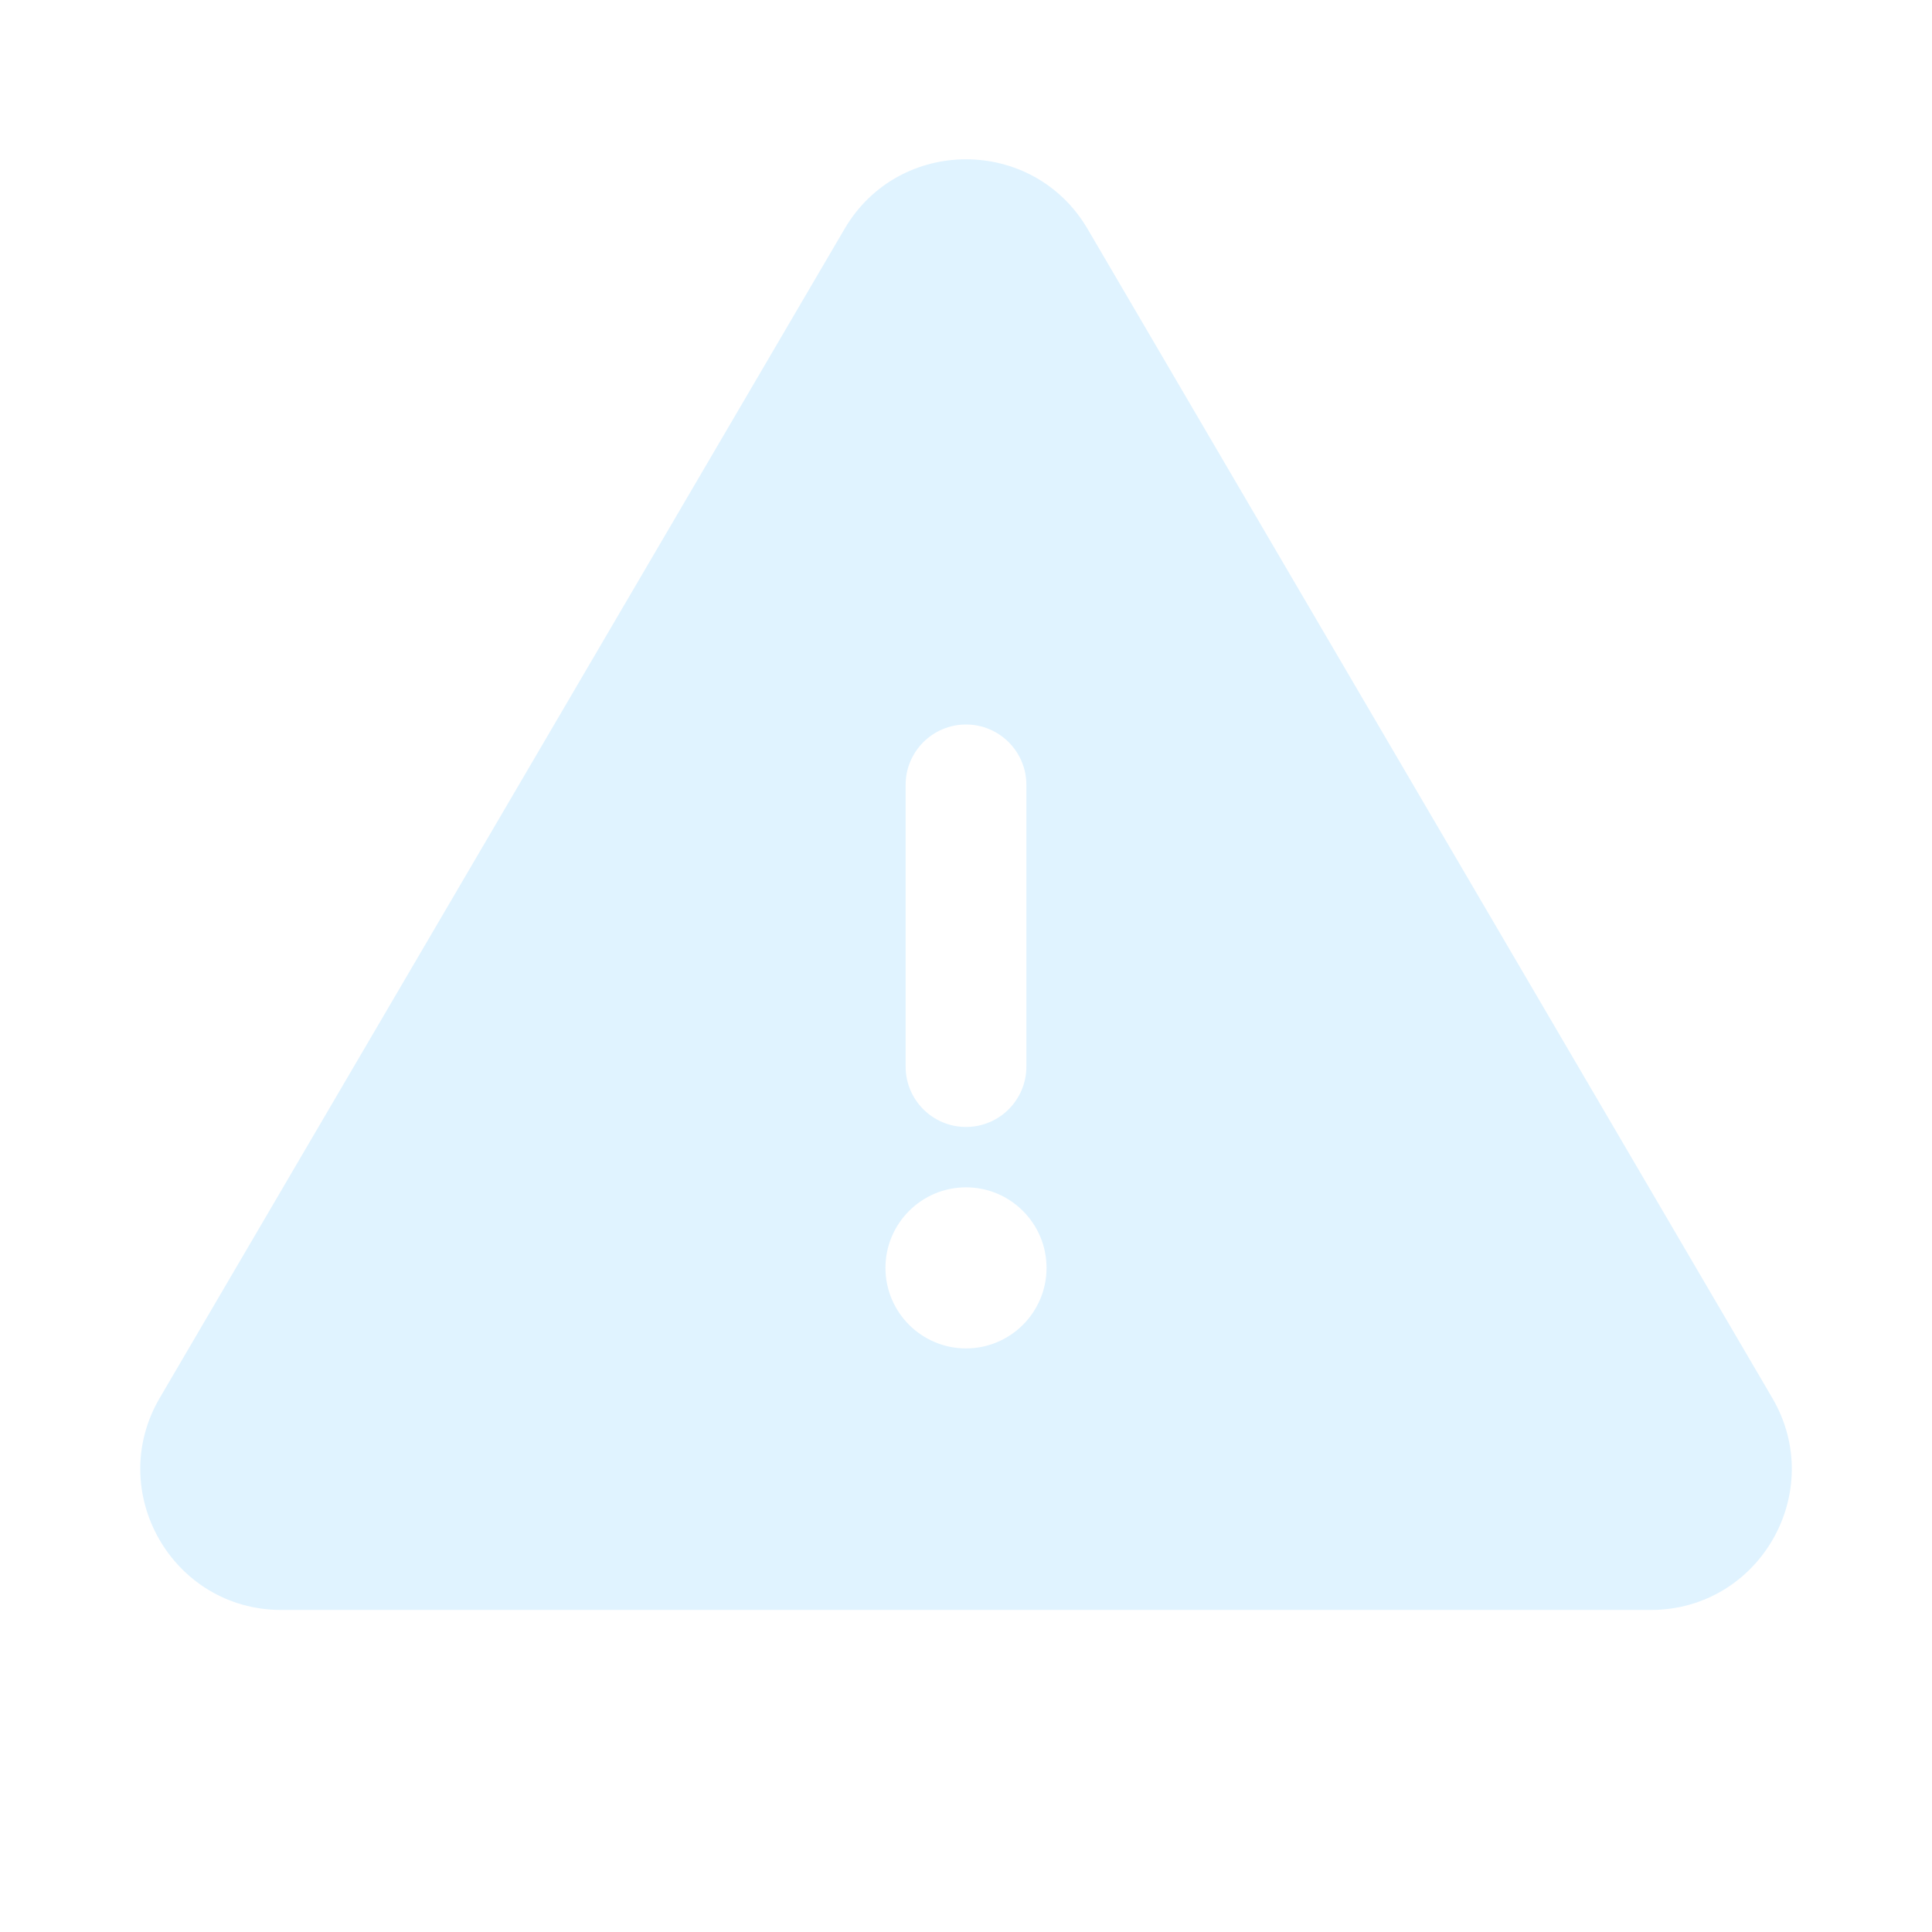
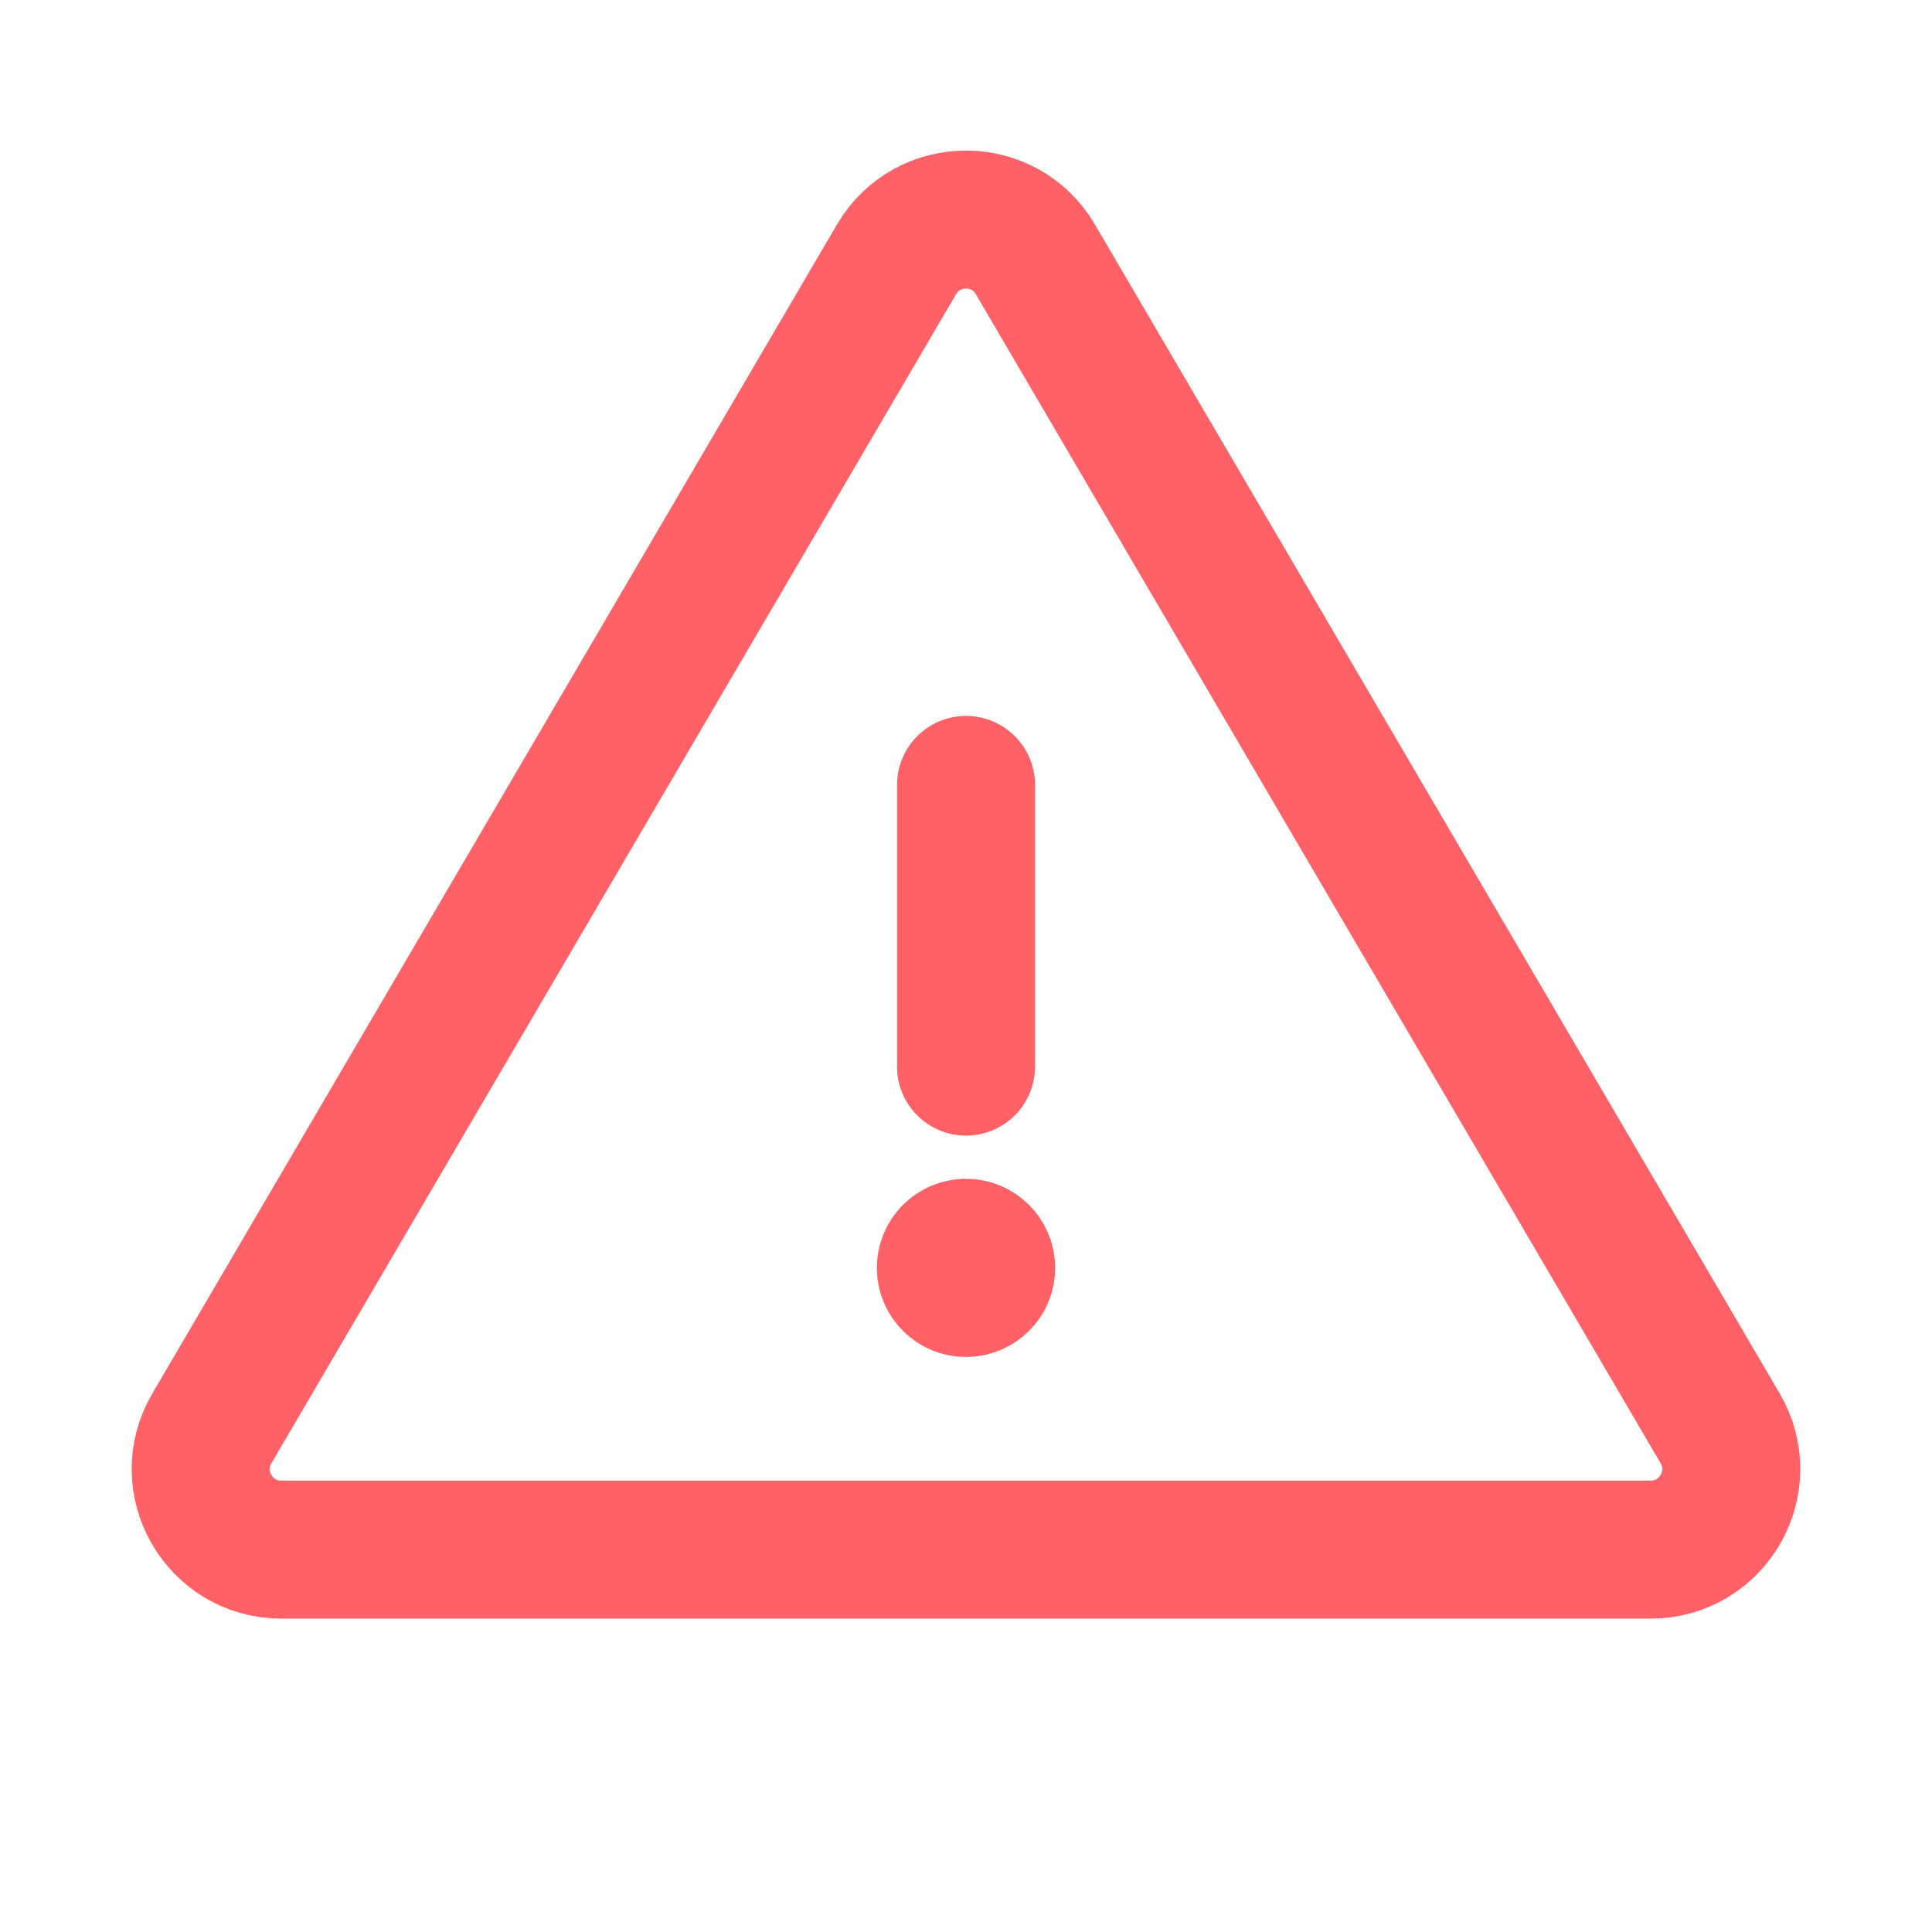
- <svg xmlns="http://www.w3.org/2000/svg" width="1em" height="1em" color="#E0F3FF" viewBox="0 0 16 16" fill="none">
-   <path fill-rule="evenodd" clip-rule="evenodd" d="M6.994 1.896C7.444 1.127 8.556 1.127 9.007 1.896L14.677 11.577C15.133 12.355 14.572 13.333 13.67 13.333H2.33C1.429 13.333 0.868 12.355 1.323 11.577L6.994 1.896ZM8 6C8.276 6 8.5 6.224 8.5 6.5V8.833C8.5 9.109 8.276 9.333 8 9.333C7.724 9.333 7.5 9.109 7.5 8.833V6.5C7.5 6.224 7.724 6 8 6ZM8.667 10.5C8.667 10.868 8.368 11.167 8 11.167C7.632 11.167 7.333 10.868 7.333 10.5C7.333 10.132 7.632 9.833 8 9.833C8.368 9.833 8.667 10.132 8.667 10.5Z" fill="currentColor" />
+ <svg xmlns="http://www.w3.org/2000/svg" color="#FF6166" viewBox="0 0 14 14" fill="none">
+   <path d="M7 5.688V7.729M7 9.188V9.182M1.535 10.351L6.496 1.88C6.722 1.495 7.278 1.495 7.503 1.88L12.465 10.351C12.692 10.74 12.412 11.229 11.961 11.229H2.038C1.588 11.229 1.307 10.74 1.535 10.351ZM7 9.333C7.08 9.333 7.146 9.268 7.146 9.188C7.146 9.107 7.08 9.042 7 9.042C6.919 9.042 6.854 9.107 6.854 9.188C6.854 9.268 6.919 9.333 7 9.333Z" stroke="currentColor" stroke-linecap="round" />
</svg>
